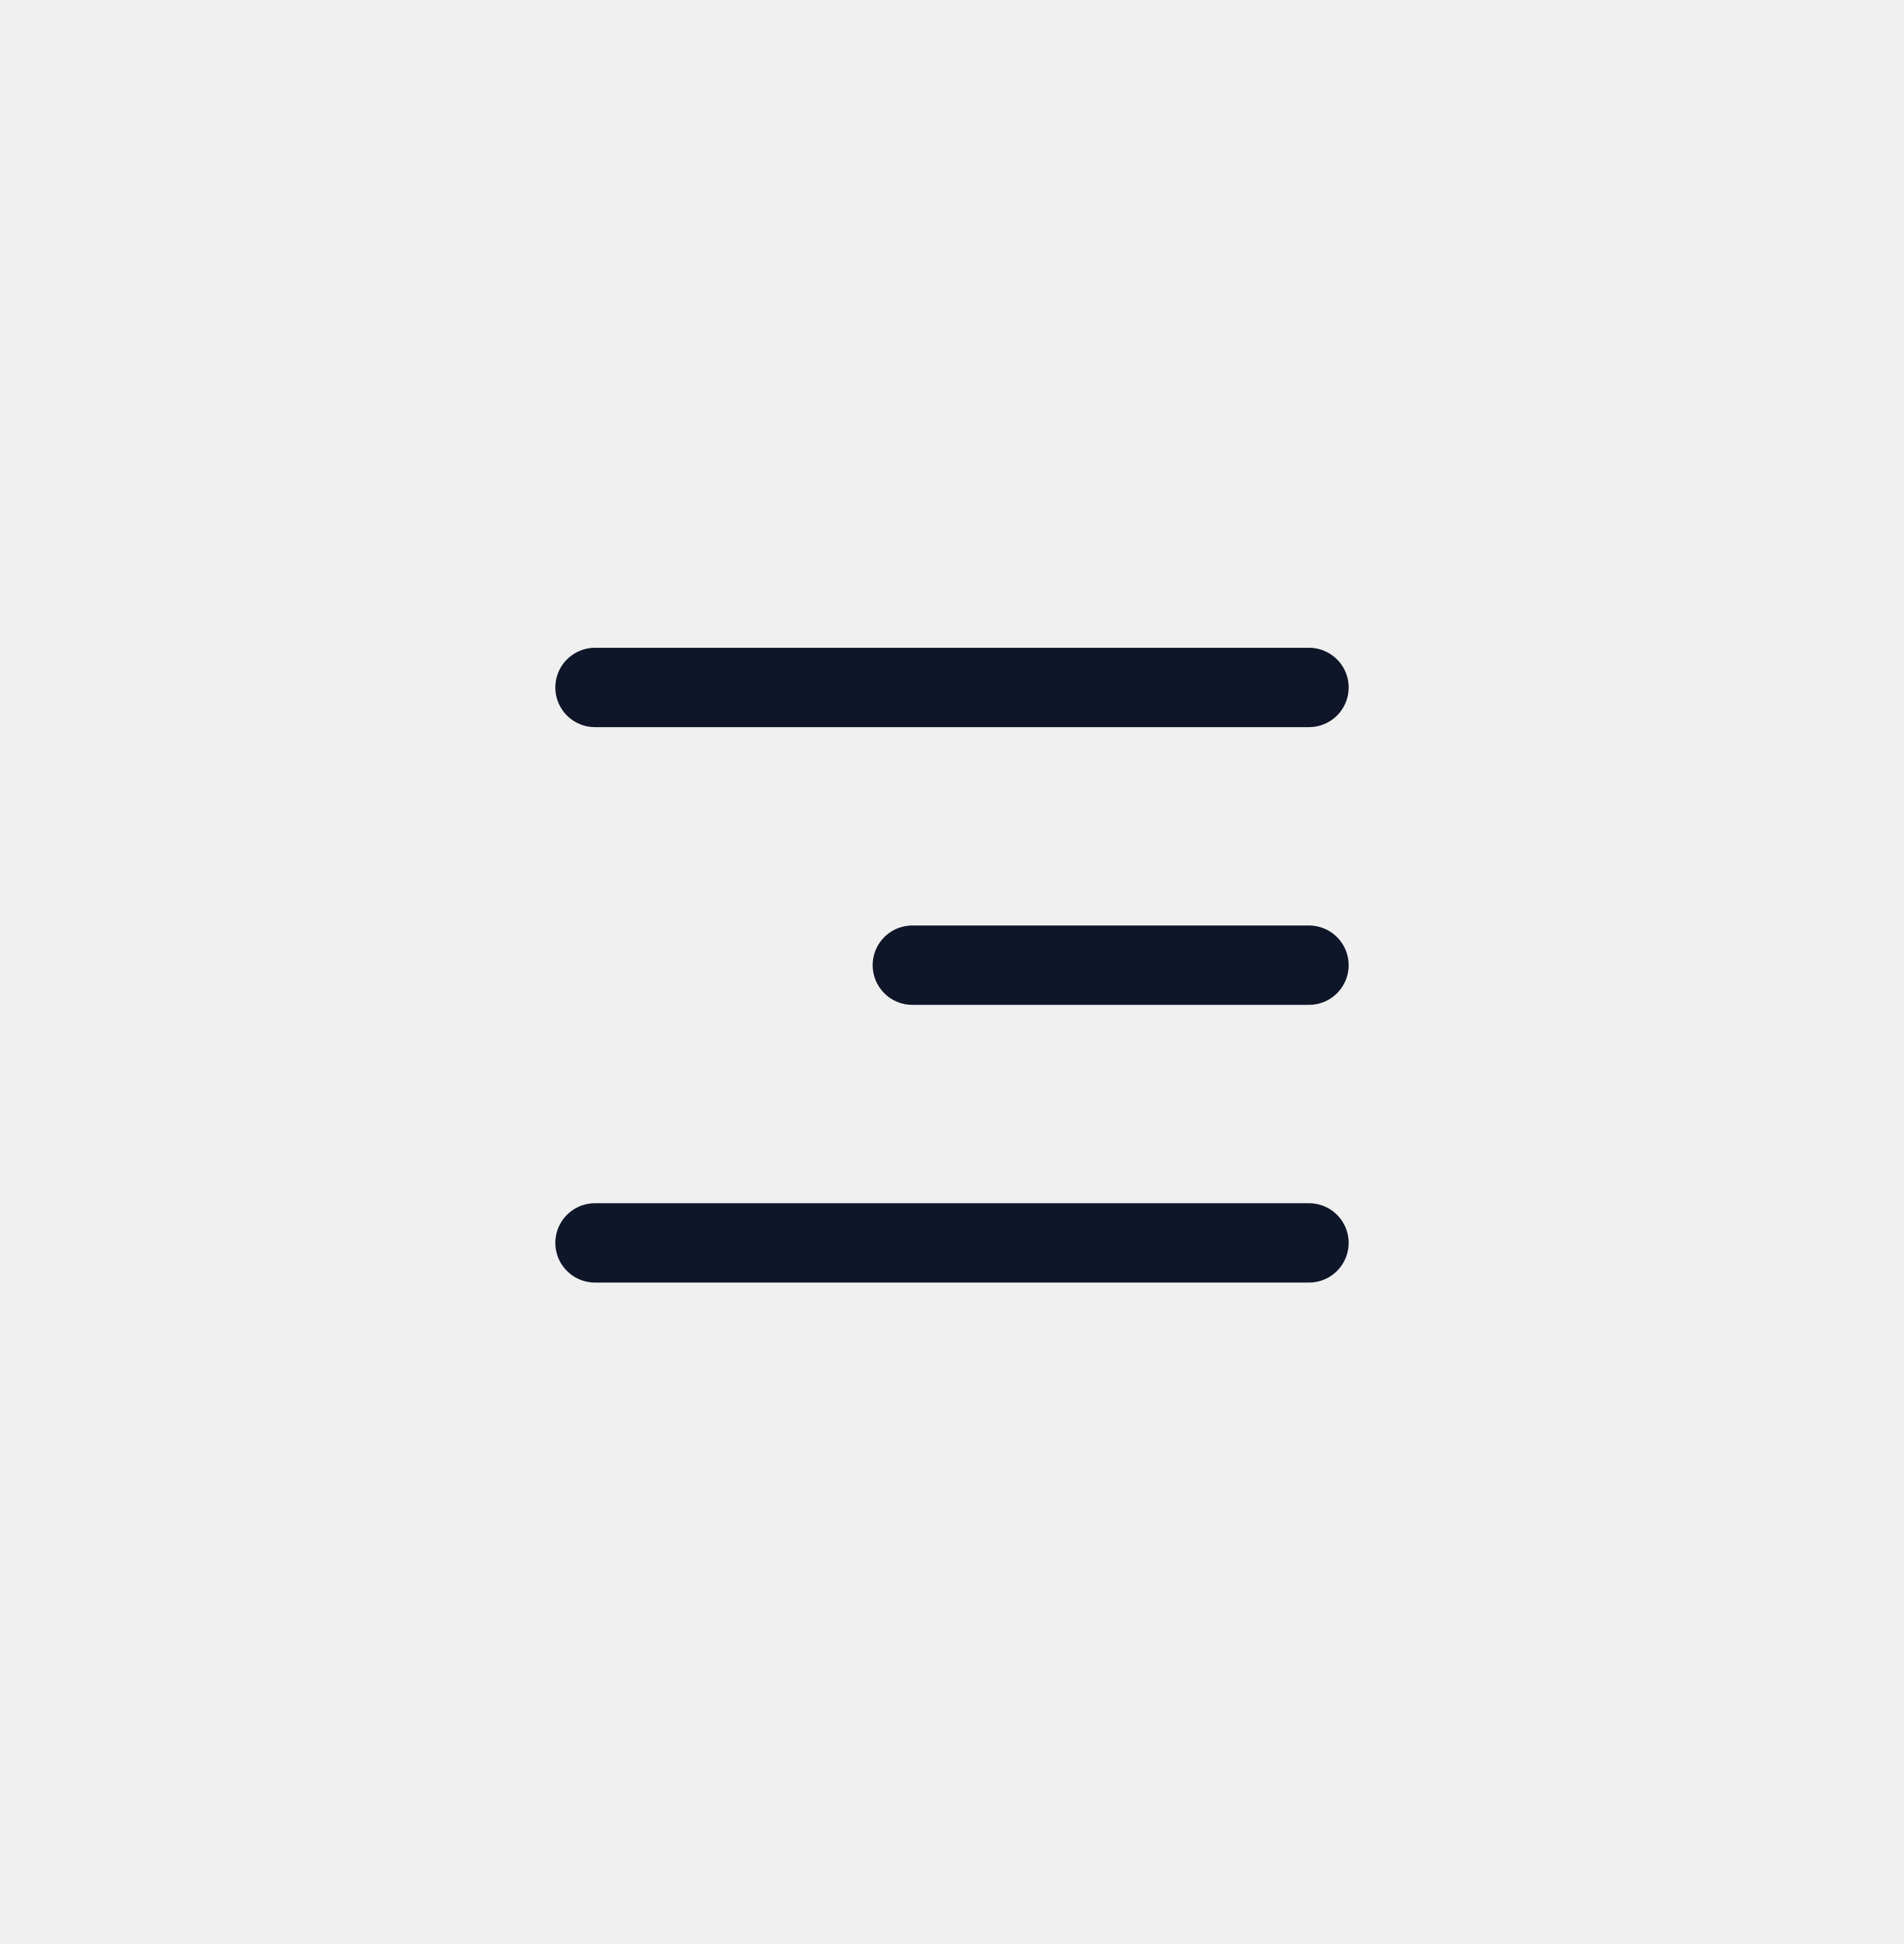
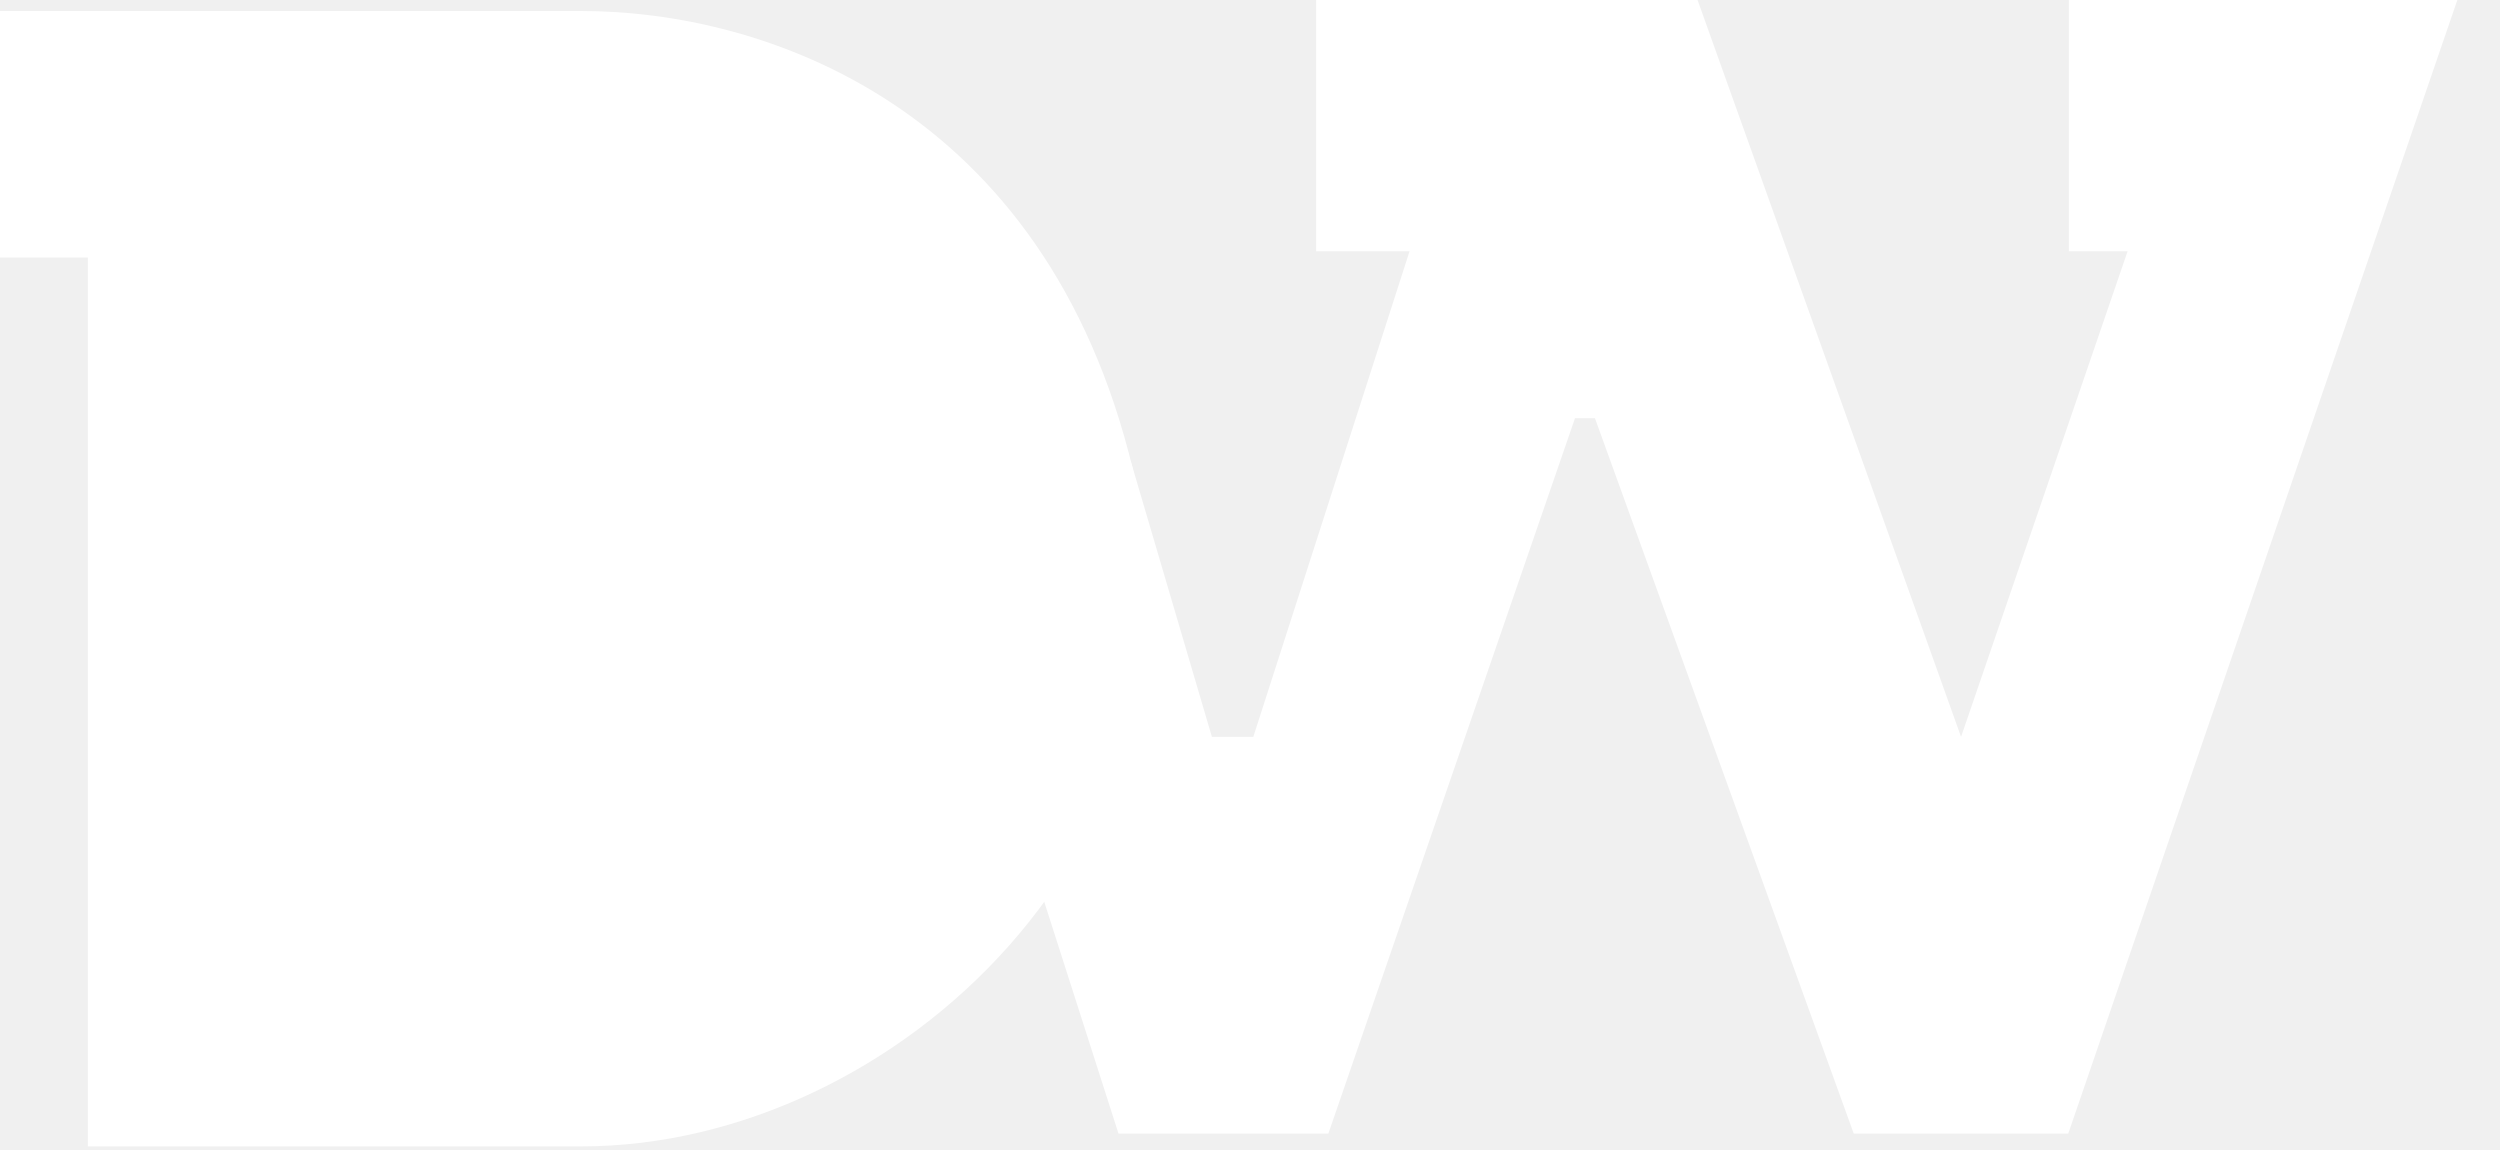
- <svg xmlns="http://www.w3.org/2000/svg" width="48" height="49" viewBox="0 0 48 49" fill="none">
-   <path d="M23 24.328L33 24.328" stroke="#0F1629" stroke-width="2" stroke-linecap="round" />
-   <path d="M15 17.328H33" stroke="#0F1629" stroke-width="2" stroke-linecap="round" />
-   <path d="M15 31.328H33" stroke="#0F1629" stroke-width="2" stroke-linecap="round" />
+ <svg xmlns="http://www.w3.org/2000/svg" width="50" height="23" fill="none">
+   <path fill="#fff" d="m22.608 9.2 1.63 5.537h.828l3.125-9.712h-1.869V0h7.629l5.27 14.737 3.331-9.712h-1.175V0H49.147l-7.782 22.672h-4.29L31.899 8.364H31.5l-4.933 14.308H22.37l-2.022-6.311 2.26-7.16Z" />
+   <path fill="#fff" fillRule="evenodd" d="M1.758 5.151v17.777h9.865c6.349 0 12.796-6.202 11.038-13.528C20.902 2.075 15.237.22 11.623.22H0V5.15h1.758Zm4.933-.584v13.918h3.565c3.79 0 7.318-2.003 7.318-7.257 0-4.981-4.242-6.661-7.318-6.661H6.69Z" clipRule="evenodd" />
</svg>
